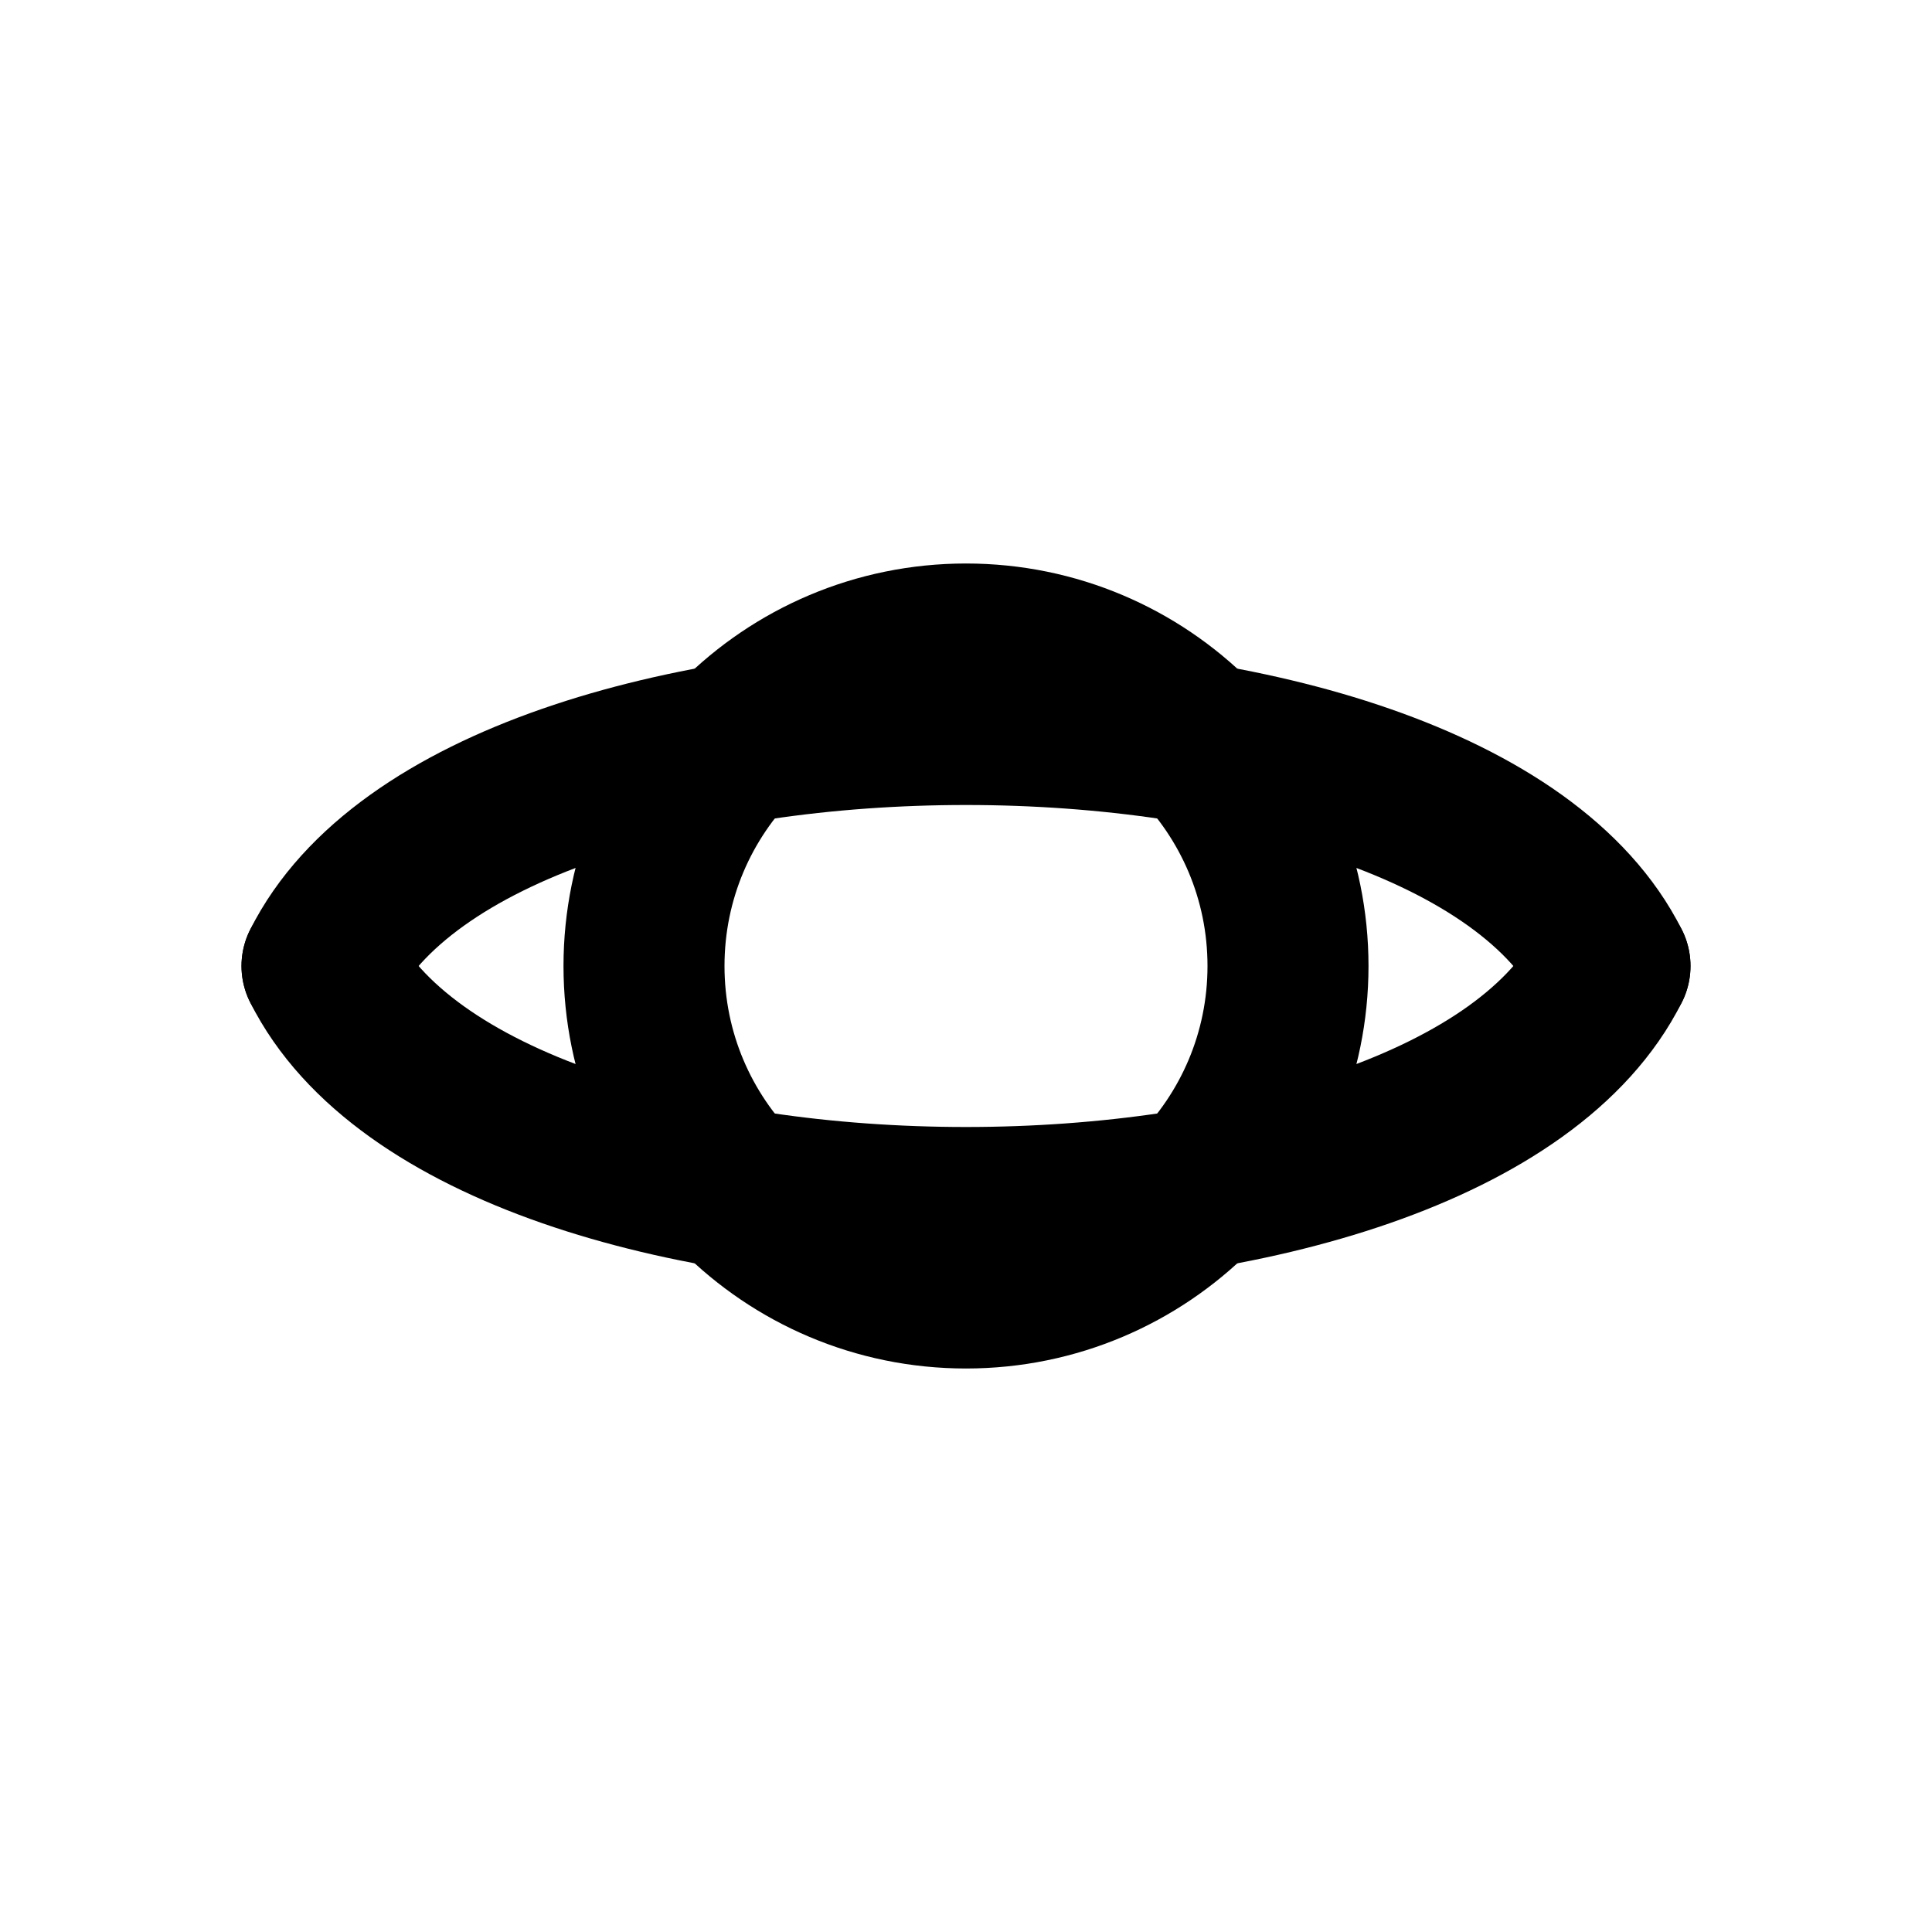
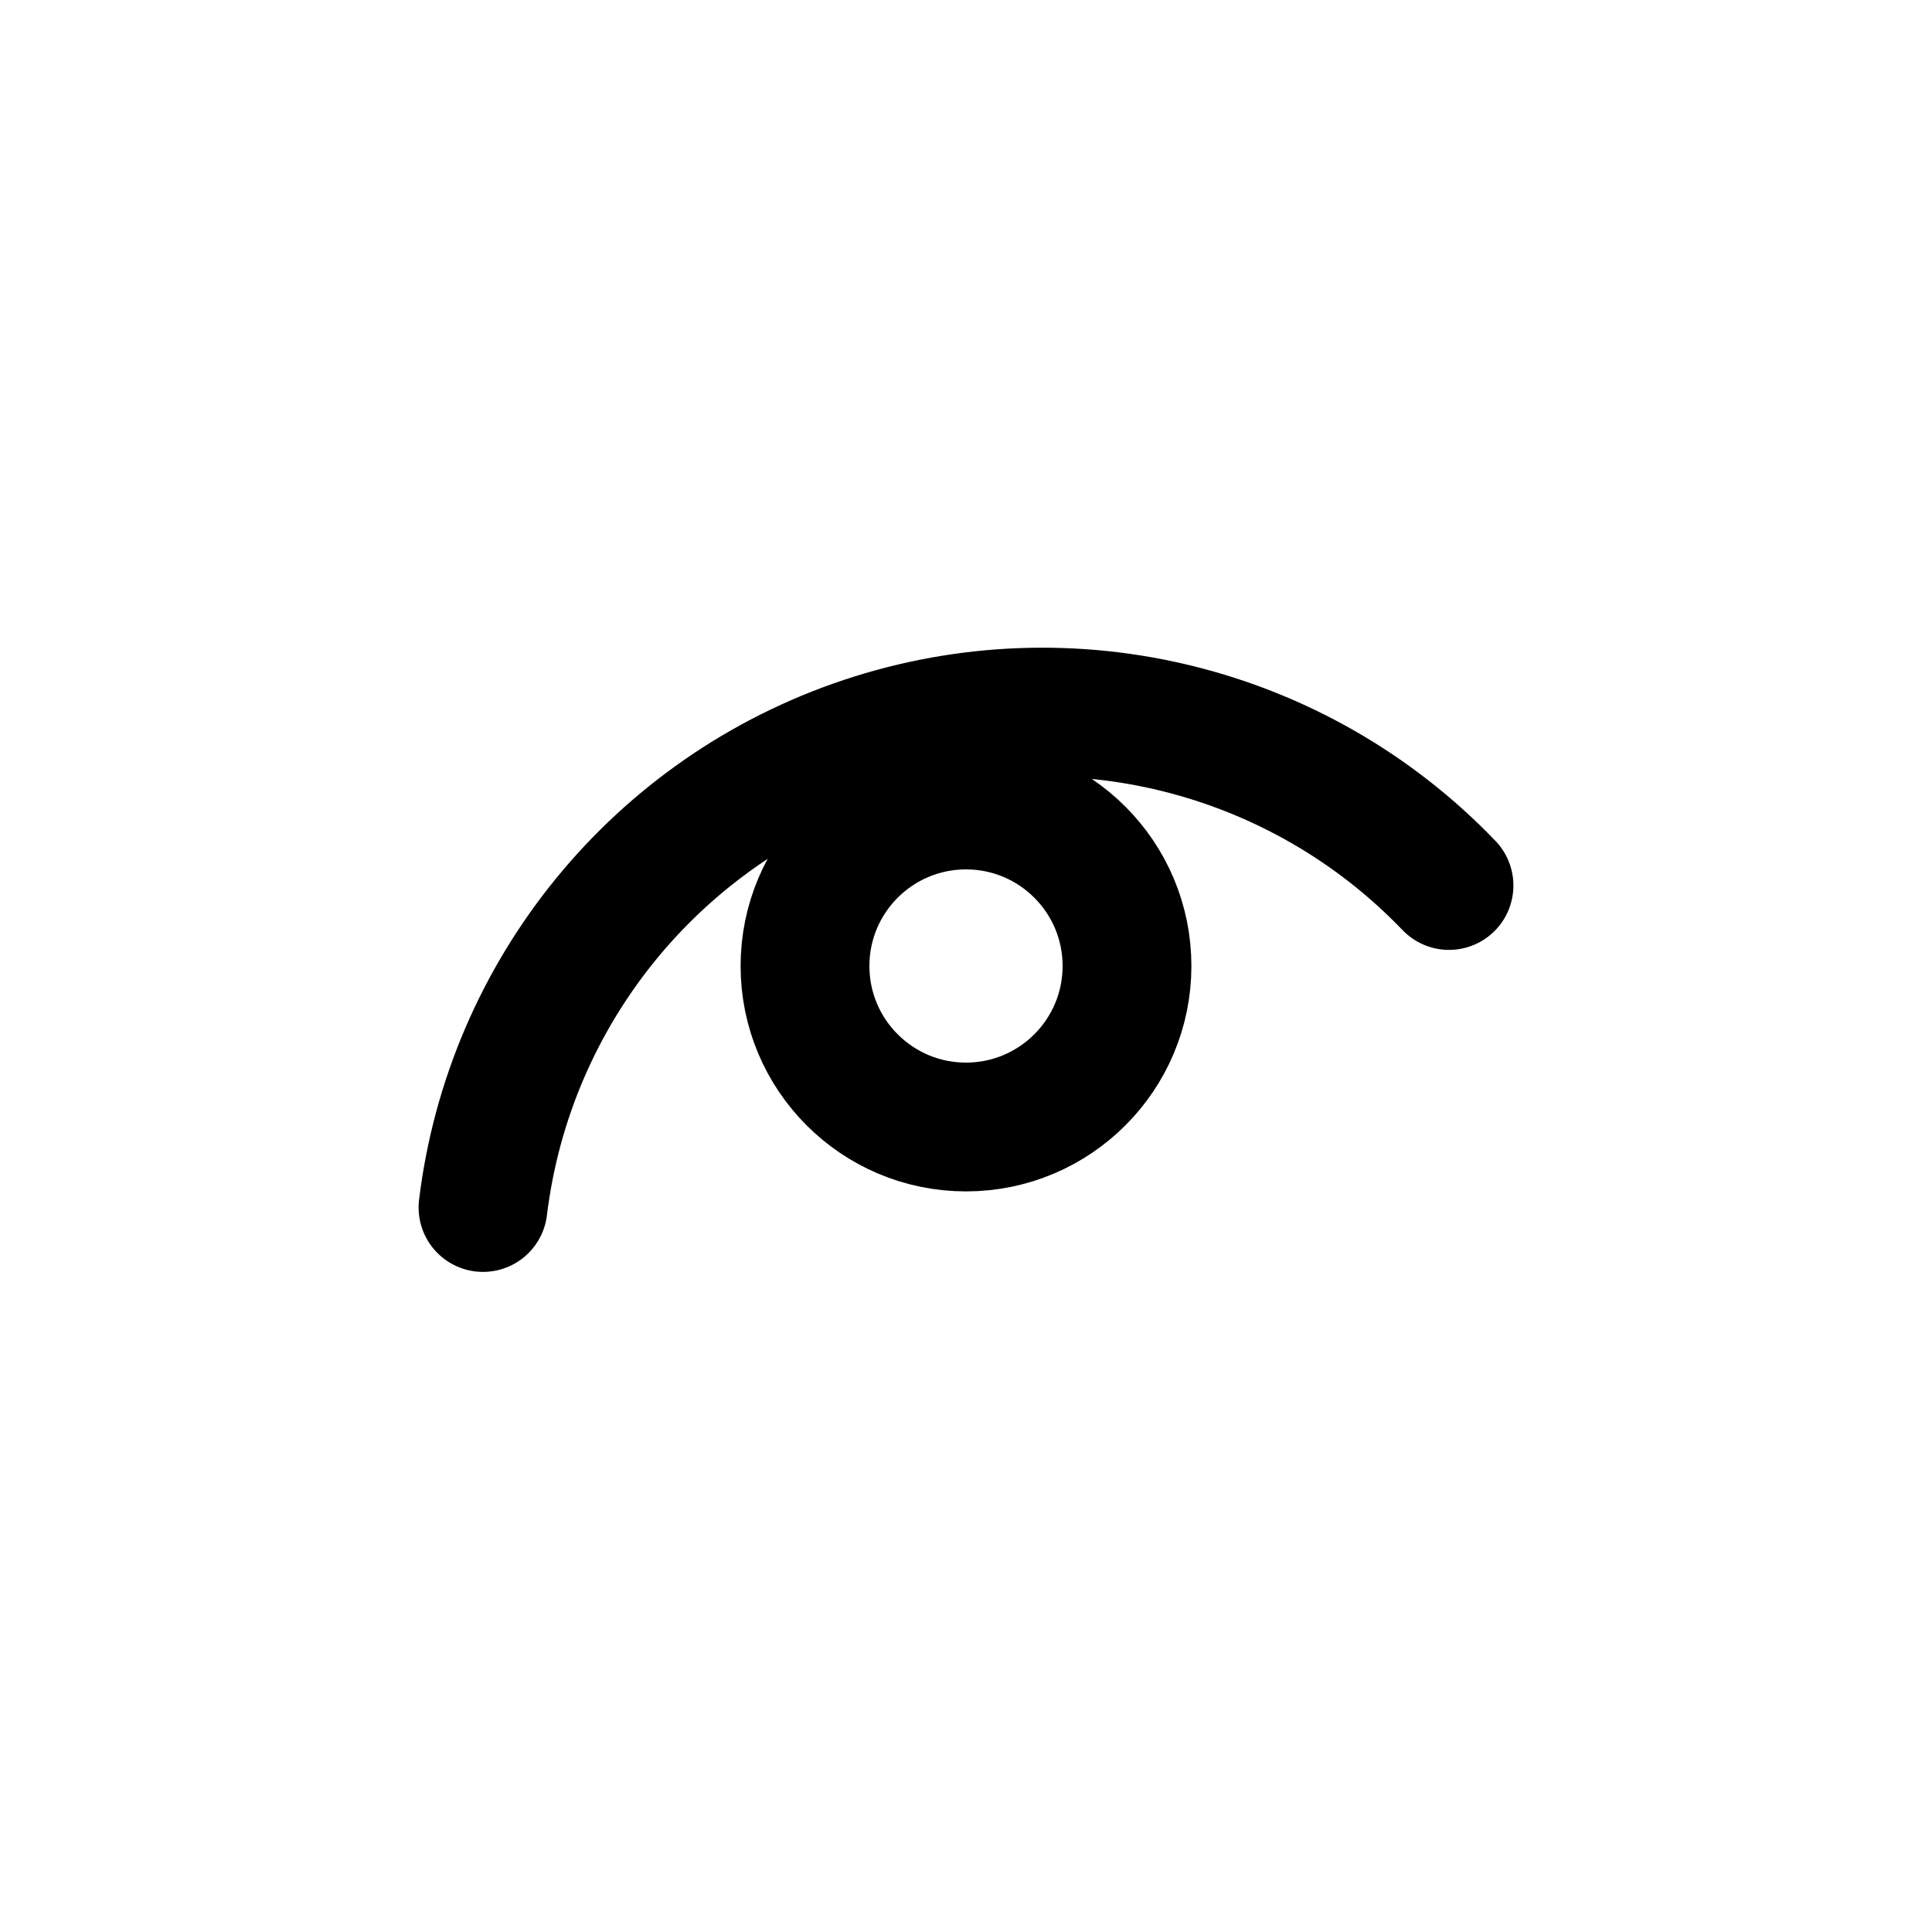
- <svg xmlns="http://www.w3.org/2000/svg" viewBox="0 0 24 24" fill="none" stroke="currentColor" stroke-width="2" stroke-linecap="round" stroke-linejoin="round">
-   <circle cx="12" cy="12" r="4" />
-   <path d="M4 12c2-4 14-4 16 0" />
-   <path d="M4 12c2 4 14 4 16 0" />
+ <svg xmlns="http://www.w3.org/2000/svg" viewBox="0 0 24 24" fill="none" stroke="currentColor" stroke-width="1.6" stroke-linecap="round" stroke-linejoin="round">
+   <circle cx="12" cy="12" r="2" />
+   <path d="M6 15a7 7 0 0 1 12-4" />
</svg>
